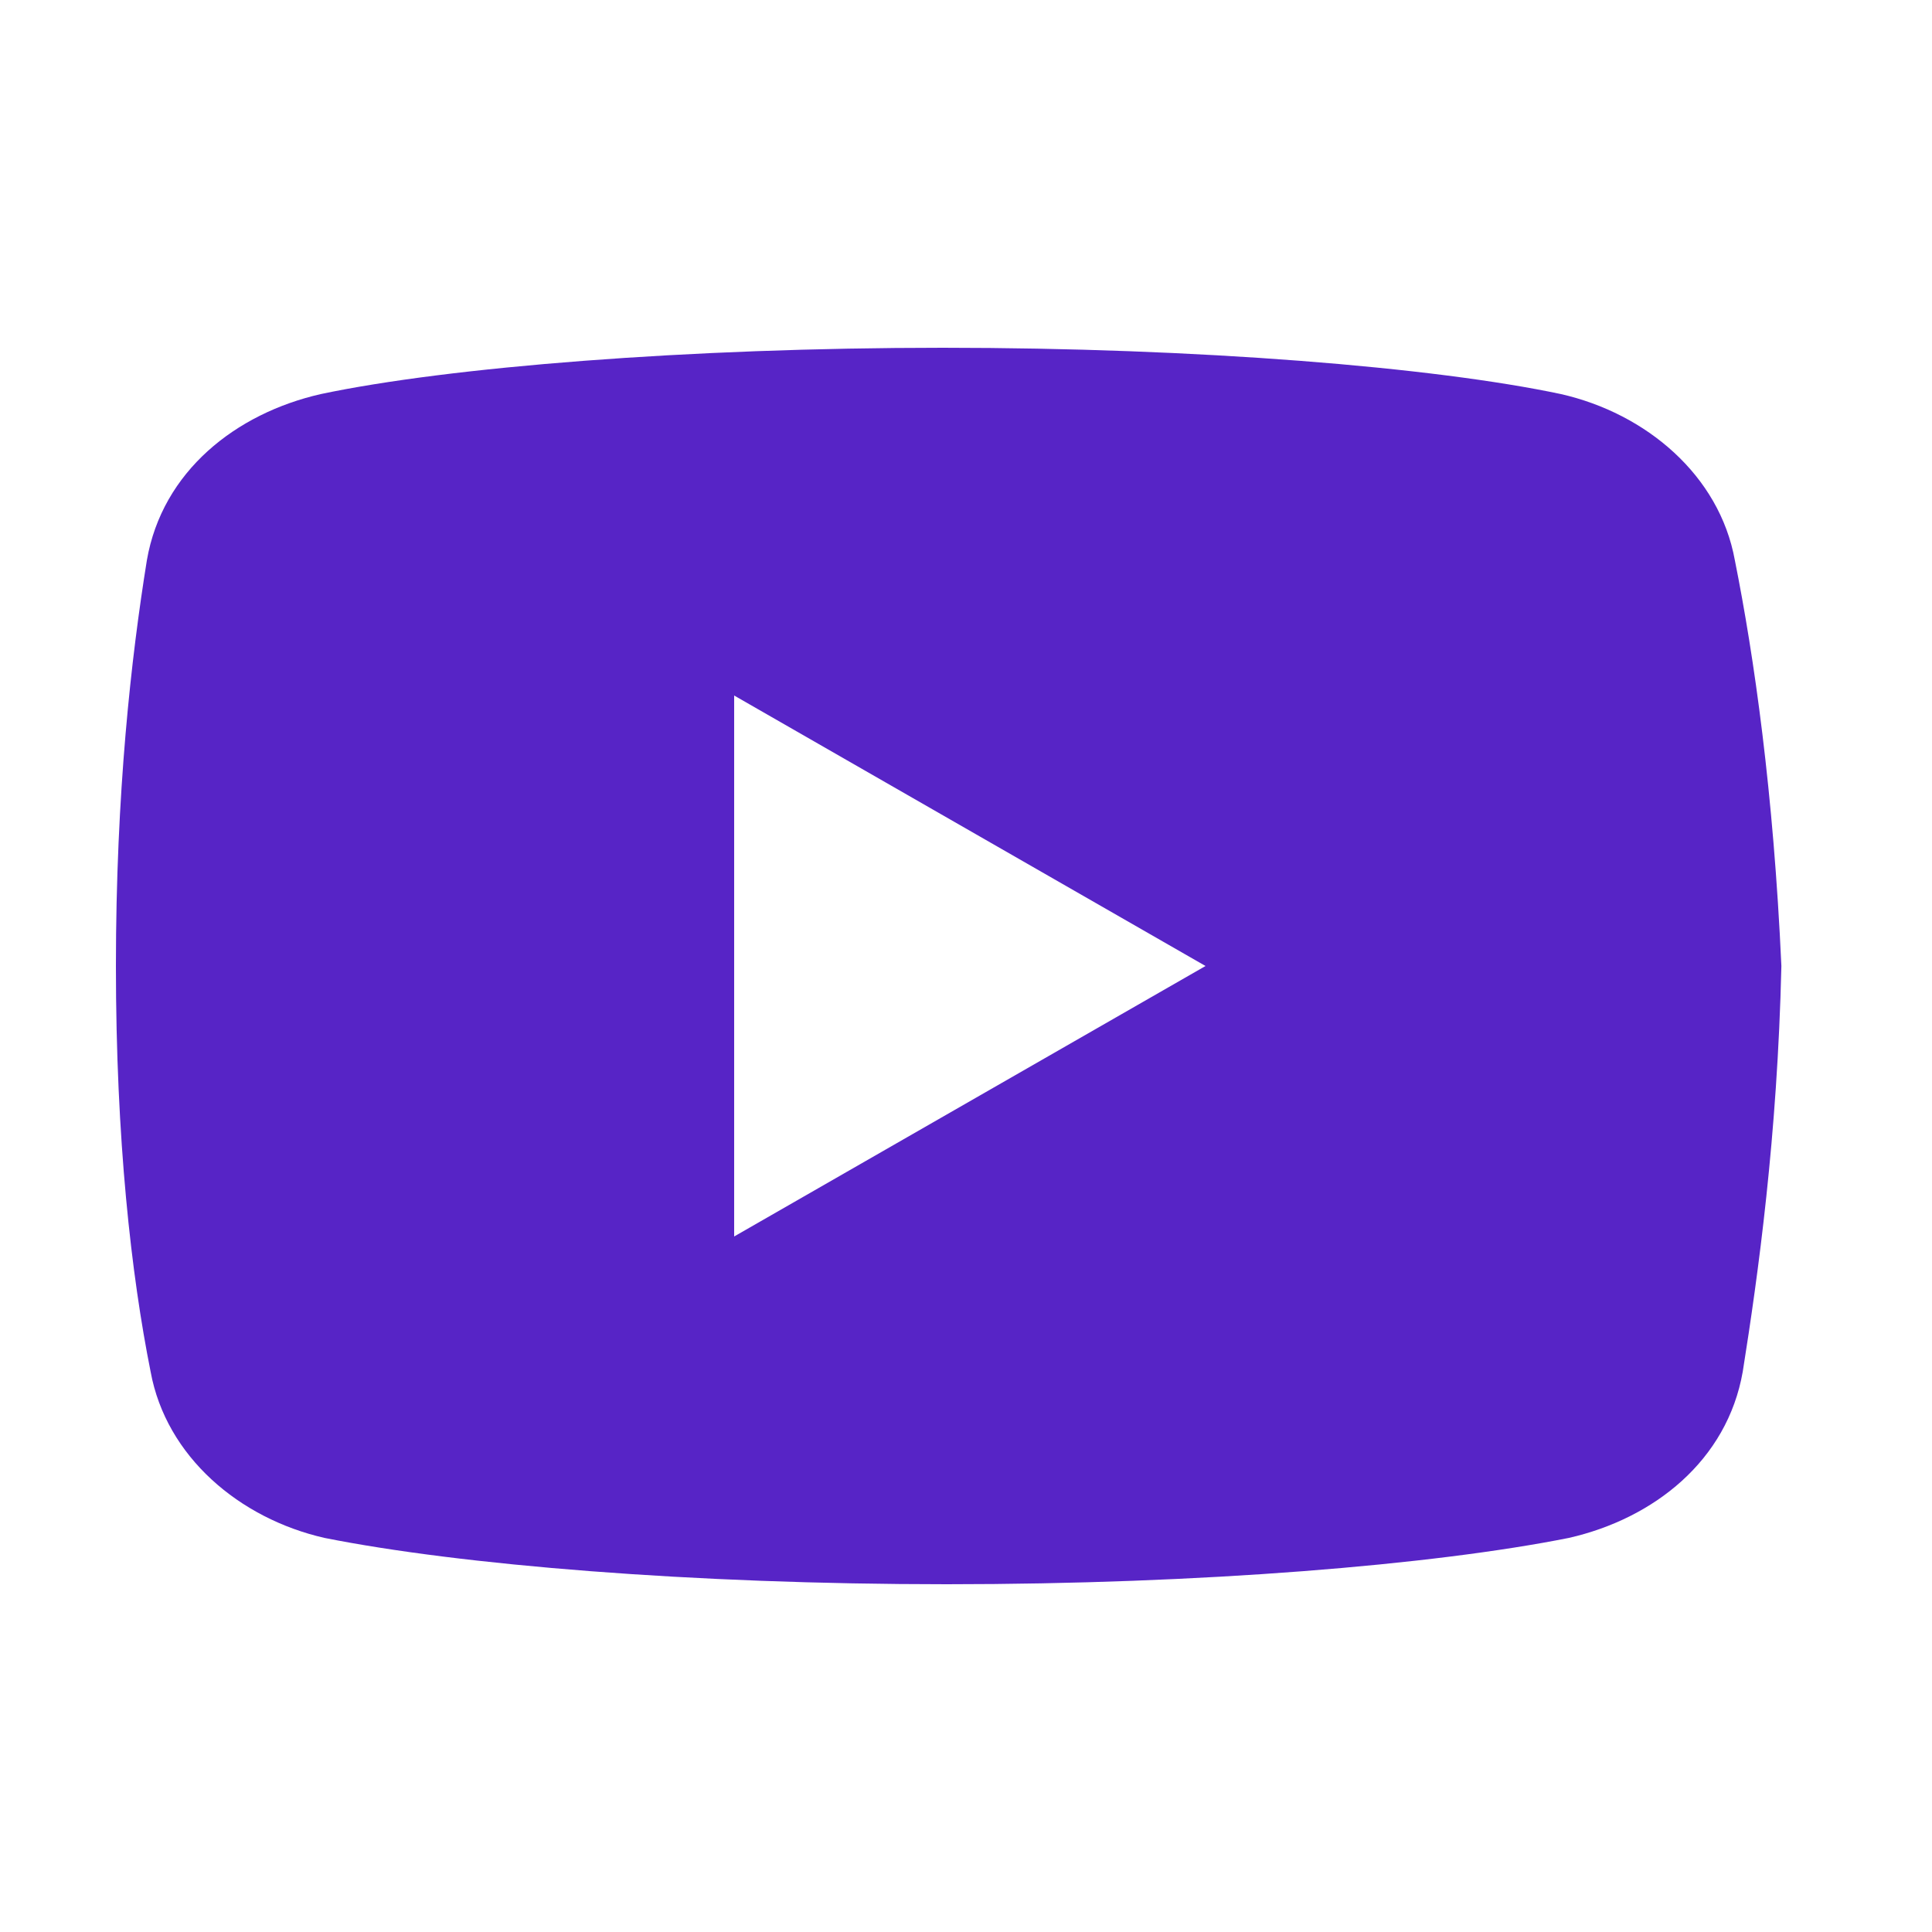
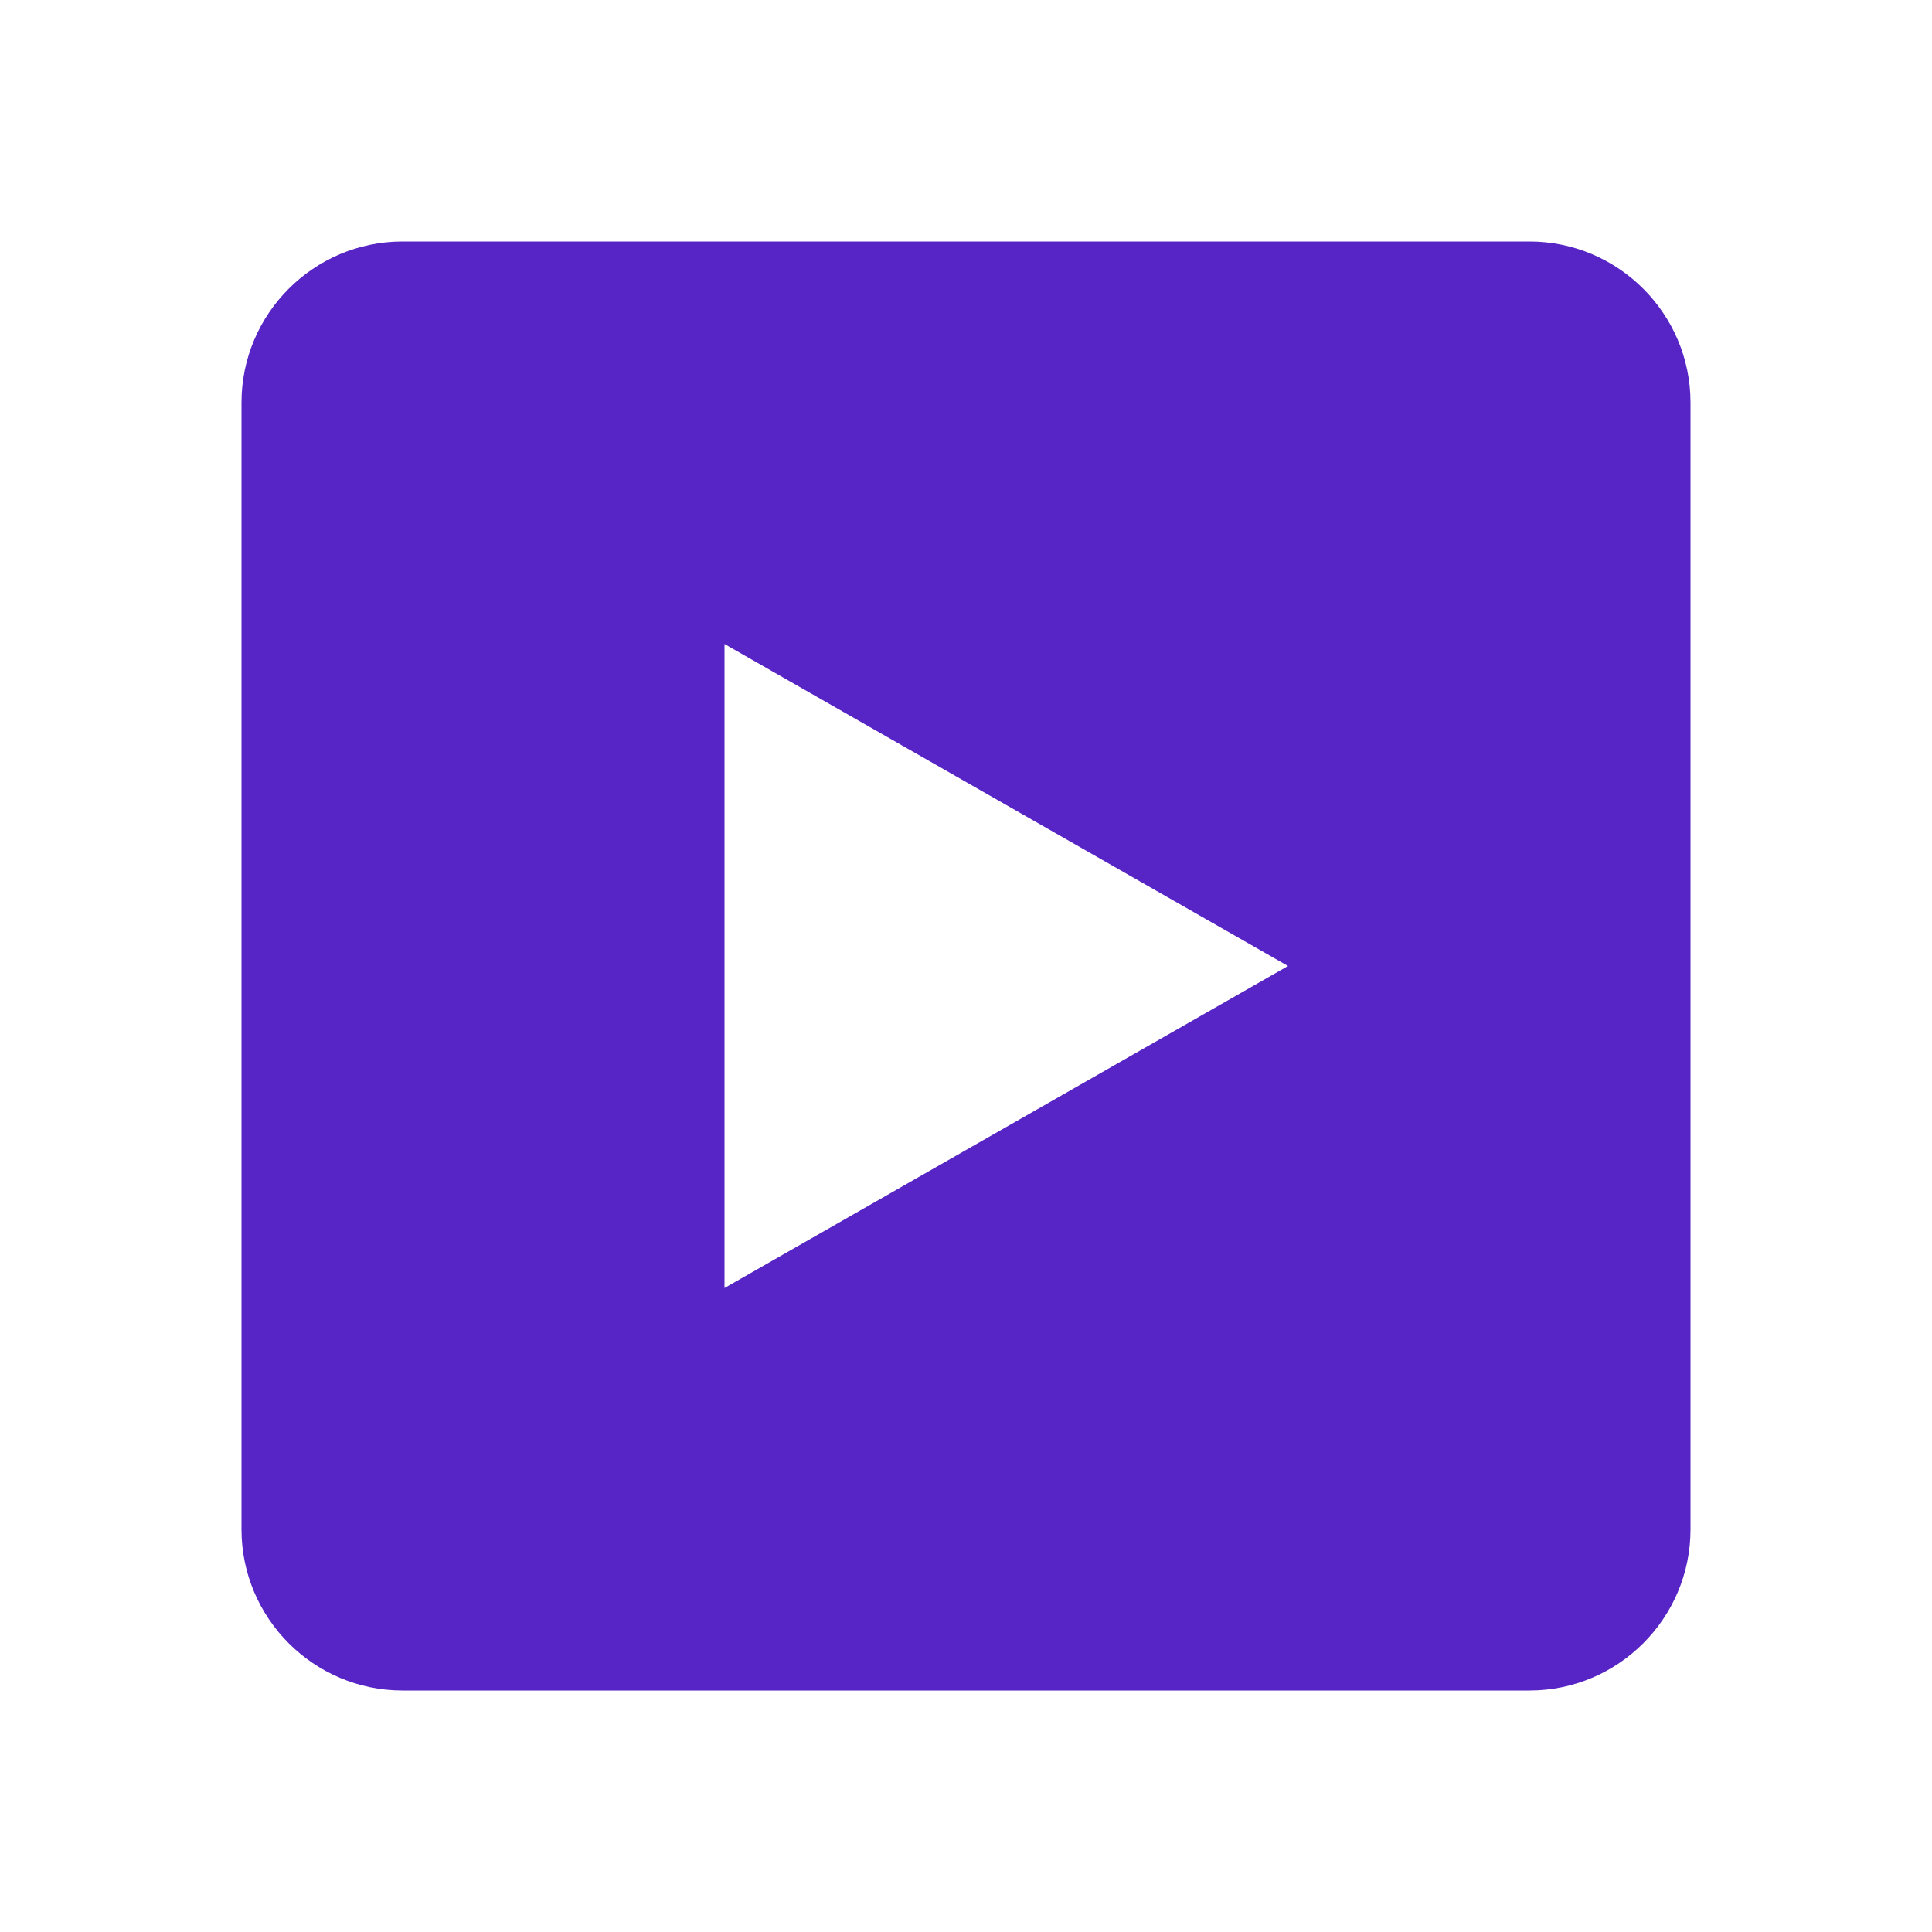
- <svg xmlns="http://www.w3.org/2000/svg" viewBox="0 0 50 50" version="1.1" fill="#5724c6" width="100px" height="100px">
-   <g id="surface1" fill="#5724c6">
-     <path style=" " d="M 44.898 14.5 C 44.5 12.301 42.602 10.699 40.398 10.199 C 37.102 9.5 31 9 24.398 9 C 17.801 9 11.602 9.5 8.301 10.199 C 6.102 10.699 4.199 12.199 3.801 14.5 C 3.398 17 3 20.5 3 25 C 3 29.5 3.398 33 3.898 35.5 C 4.301 37.699 6.199 39.301 8.398 39.801 C 11.898 40.5 17.898 41 24.5 41 C 31.102 41 37.102 40.5 40.602 39.801 C 42.801 39.301 44.699 37.801 45.102 35.5 C 45.5 33 46 29.398 46.102 25 C 45.898 20.5 45.398 17 44.898 14.5 Z M 19 32 L 19 18 L 31.199 25 Z " fill="#5724c6" />
+ <svg xmlns="http://www.w3.org/2000/svg" width="24pt" height="24pt" viewBox="0 0 24 24" version="1.1">
+   <g id="surface2673100">
+     <path style=" stroke:none;fill-rule:nonzero;fill:rgb(34.118%,14.118%,77.647%);fill-opacity:1;" d="M 19 3 L 5 3 C 3.898 3 3 3.898 3 5 L 3 19 C 3 20.102 3.898 21 5 21 L 19 21 C 20.102 21 21 20.102 21 19 L 21 5 C 21 3.898 20.102 3 19 3 Z M 16 12 L 9 16 L 9 8 Z M 16 12 " />
  </g>
</svg>
